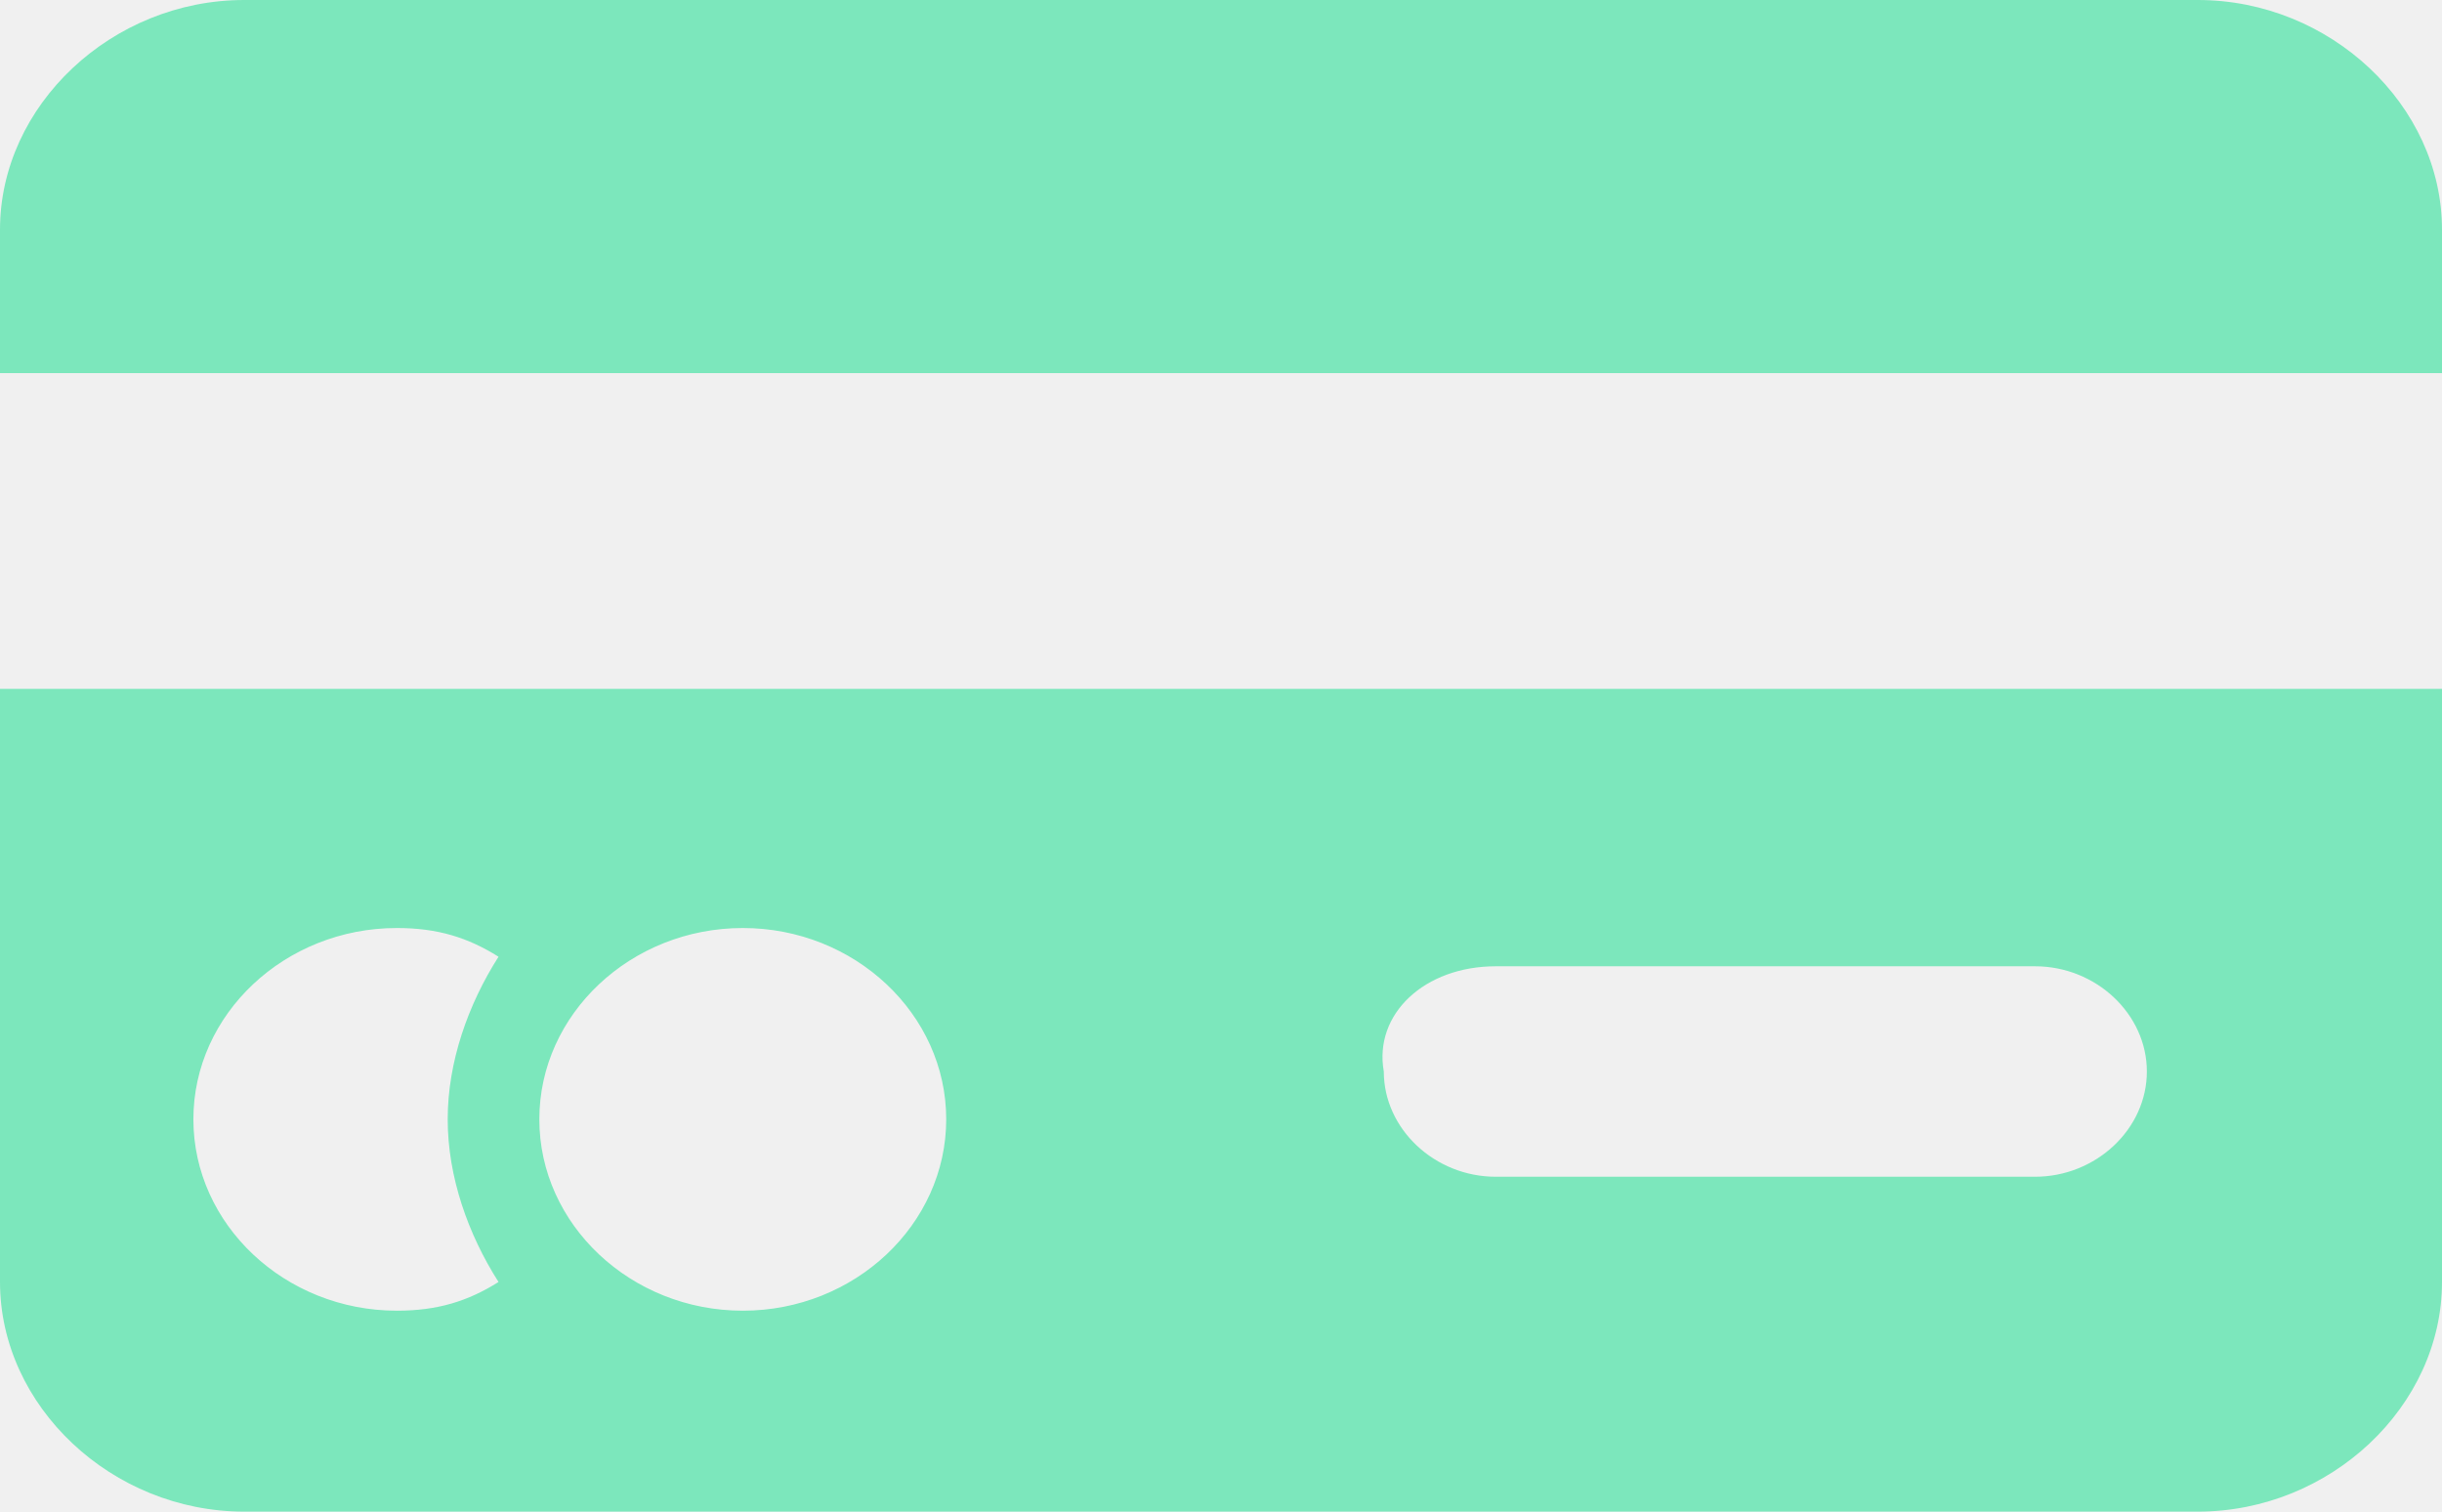
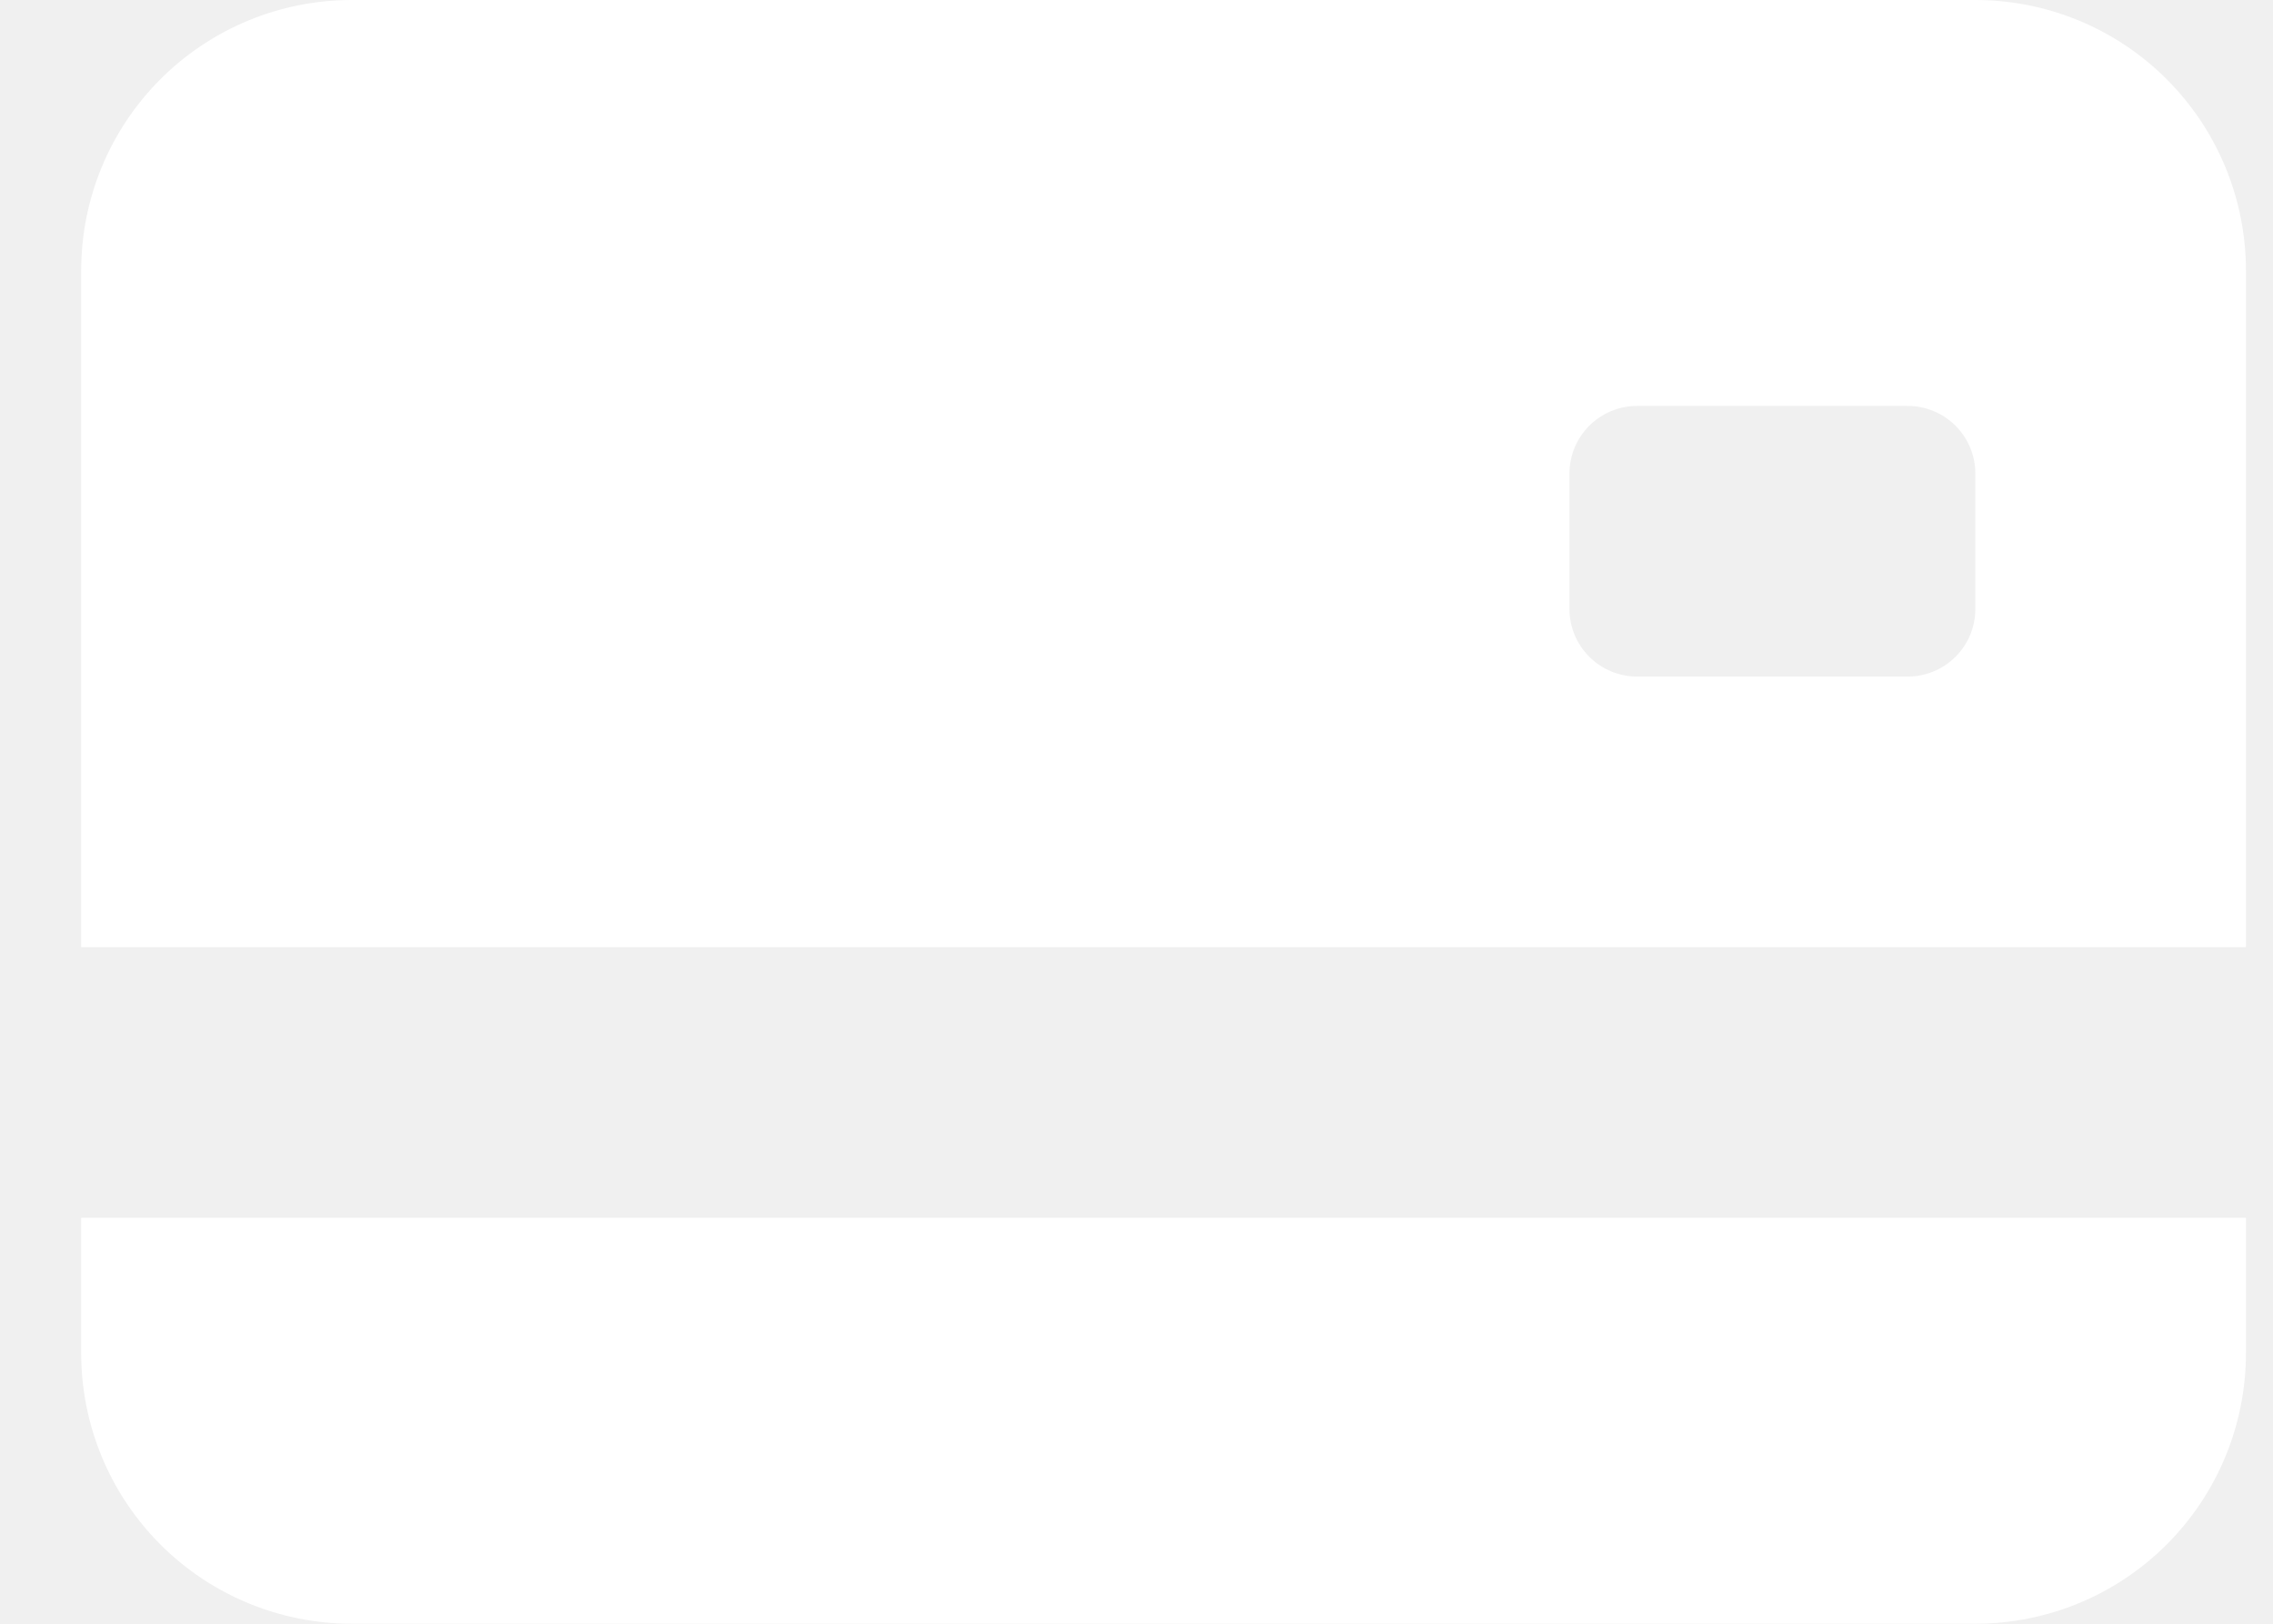
- <svg xmlns="http://www.w3.org/2000/svg" width="21" height="13" viewBox="0 0 21 13" fill="none">
-   <path d="M21 1.975C21 0.905 20.038 0 18.9 0H2.1C0.963 0 0 0.905 0 1.975V3.209H21V1.975Z" fill="#7CE7BC" />
-   <path d="M2.1 13H18.9C20.038 13 21 12.095 21 11.025V5.924H0V11.025C0 12.095 0.963 13 2.1 13ZM12.863 8.31H17.5C18.025 8.31 18.462 8.721 18.462 9.215C18.462 9.709 18.025 10.12 17.5 10.12H12.863C12.338 10.12 11.9 9.709 11.9 9.215C11.812 8.721 12.25 8.31 12.863 8.31ZM6.388 7.981C7.35 7.981 8.137 8.721 8.137 9.626C8.137 10.531 7.35 11.272 6.388 11.272C5.425 11.272 4.638 10.531 4.638 9.626C4.638 8.721 5.425 7.981 6.388 7.981ZM3.413 7.981C3.763 7.981 4.025 8.063 4.287 8.228C4.025 8.639 3.85 9.133 3.85 9.626C3.85 10.12 4.025 10.614 4.287 11.025C4.025 11.19 3.763 11.272 3.413 11.272C2.45 11.272 1.663 10.531 1.663 9.626C1.663 8.721 2.45 7.981 3.413 7.981Z" fill="#7CE7BC" />
+ <svg xmlns="http://www.w3.org/2000/svg" width="21" height="15" viewBox="0 0 21 15" fill="none">
+   <path d="M0.75 2.5C0.75 1.837 1.013 1.201 1.482 0.732C1.951 0.263 2.587 0 3.25 0H18.25C18.913 0 19.549 0.263 20.018 0.732C20.487 1.201 20.75 1.837 20.75 2.5V8.75H0.75V2.5ZM15.125 3.75C14.959 3.75 14.8 3.816 14.683 3.933C14.566 4.05 14.5 4.209 14.5 4.375V5.625C14.5 5.791 14.566 5.95 14.683 6.067C14.8 6.184 14.959 6.25 15.125 6.25H17.625C17.791 6.25 17.95 6.184 18.067 6.067C18.184 5.95 18.25 5.791 18.25 5.625V4.375C18.25 4.209 18.184 4.05 18.067 3.933C17.95 3.816 17.791 3.75 17.625 3.75H15.125ZM0.75 11.25V12.5C0.75 13.163 1.013 13.799 1.482 14.268C1.951 14.737 2.587 15 3.25 15H18.25C18.913 15 19.549 14.737 20.018 14.268C20.487 13.799 20.75 13.163 20.75 12.5V11.25H0.75Z" fill="white" />
</svg>
